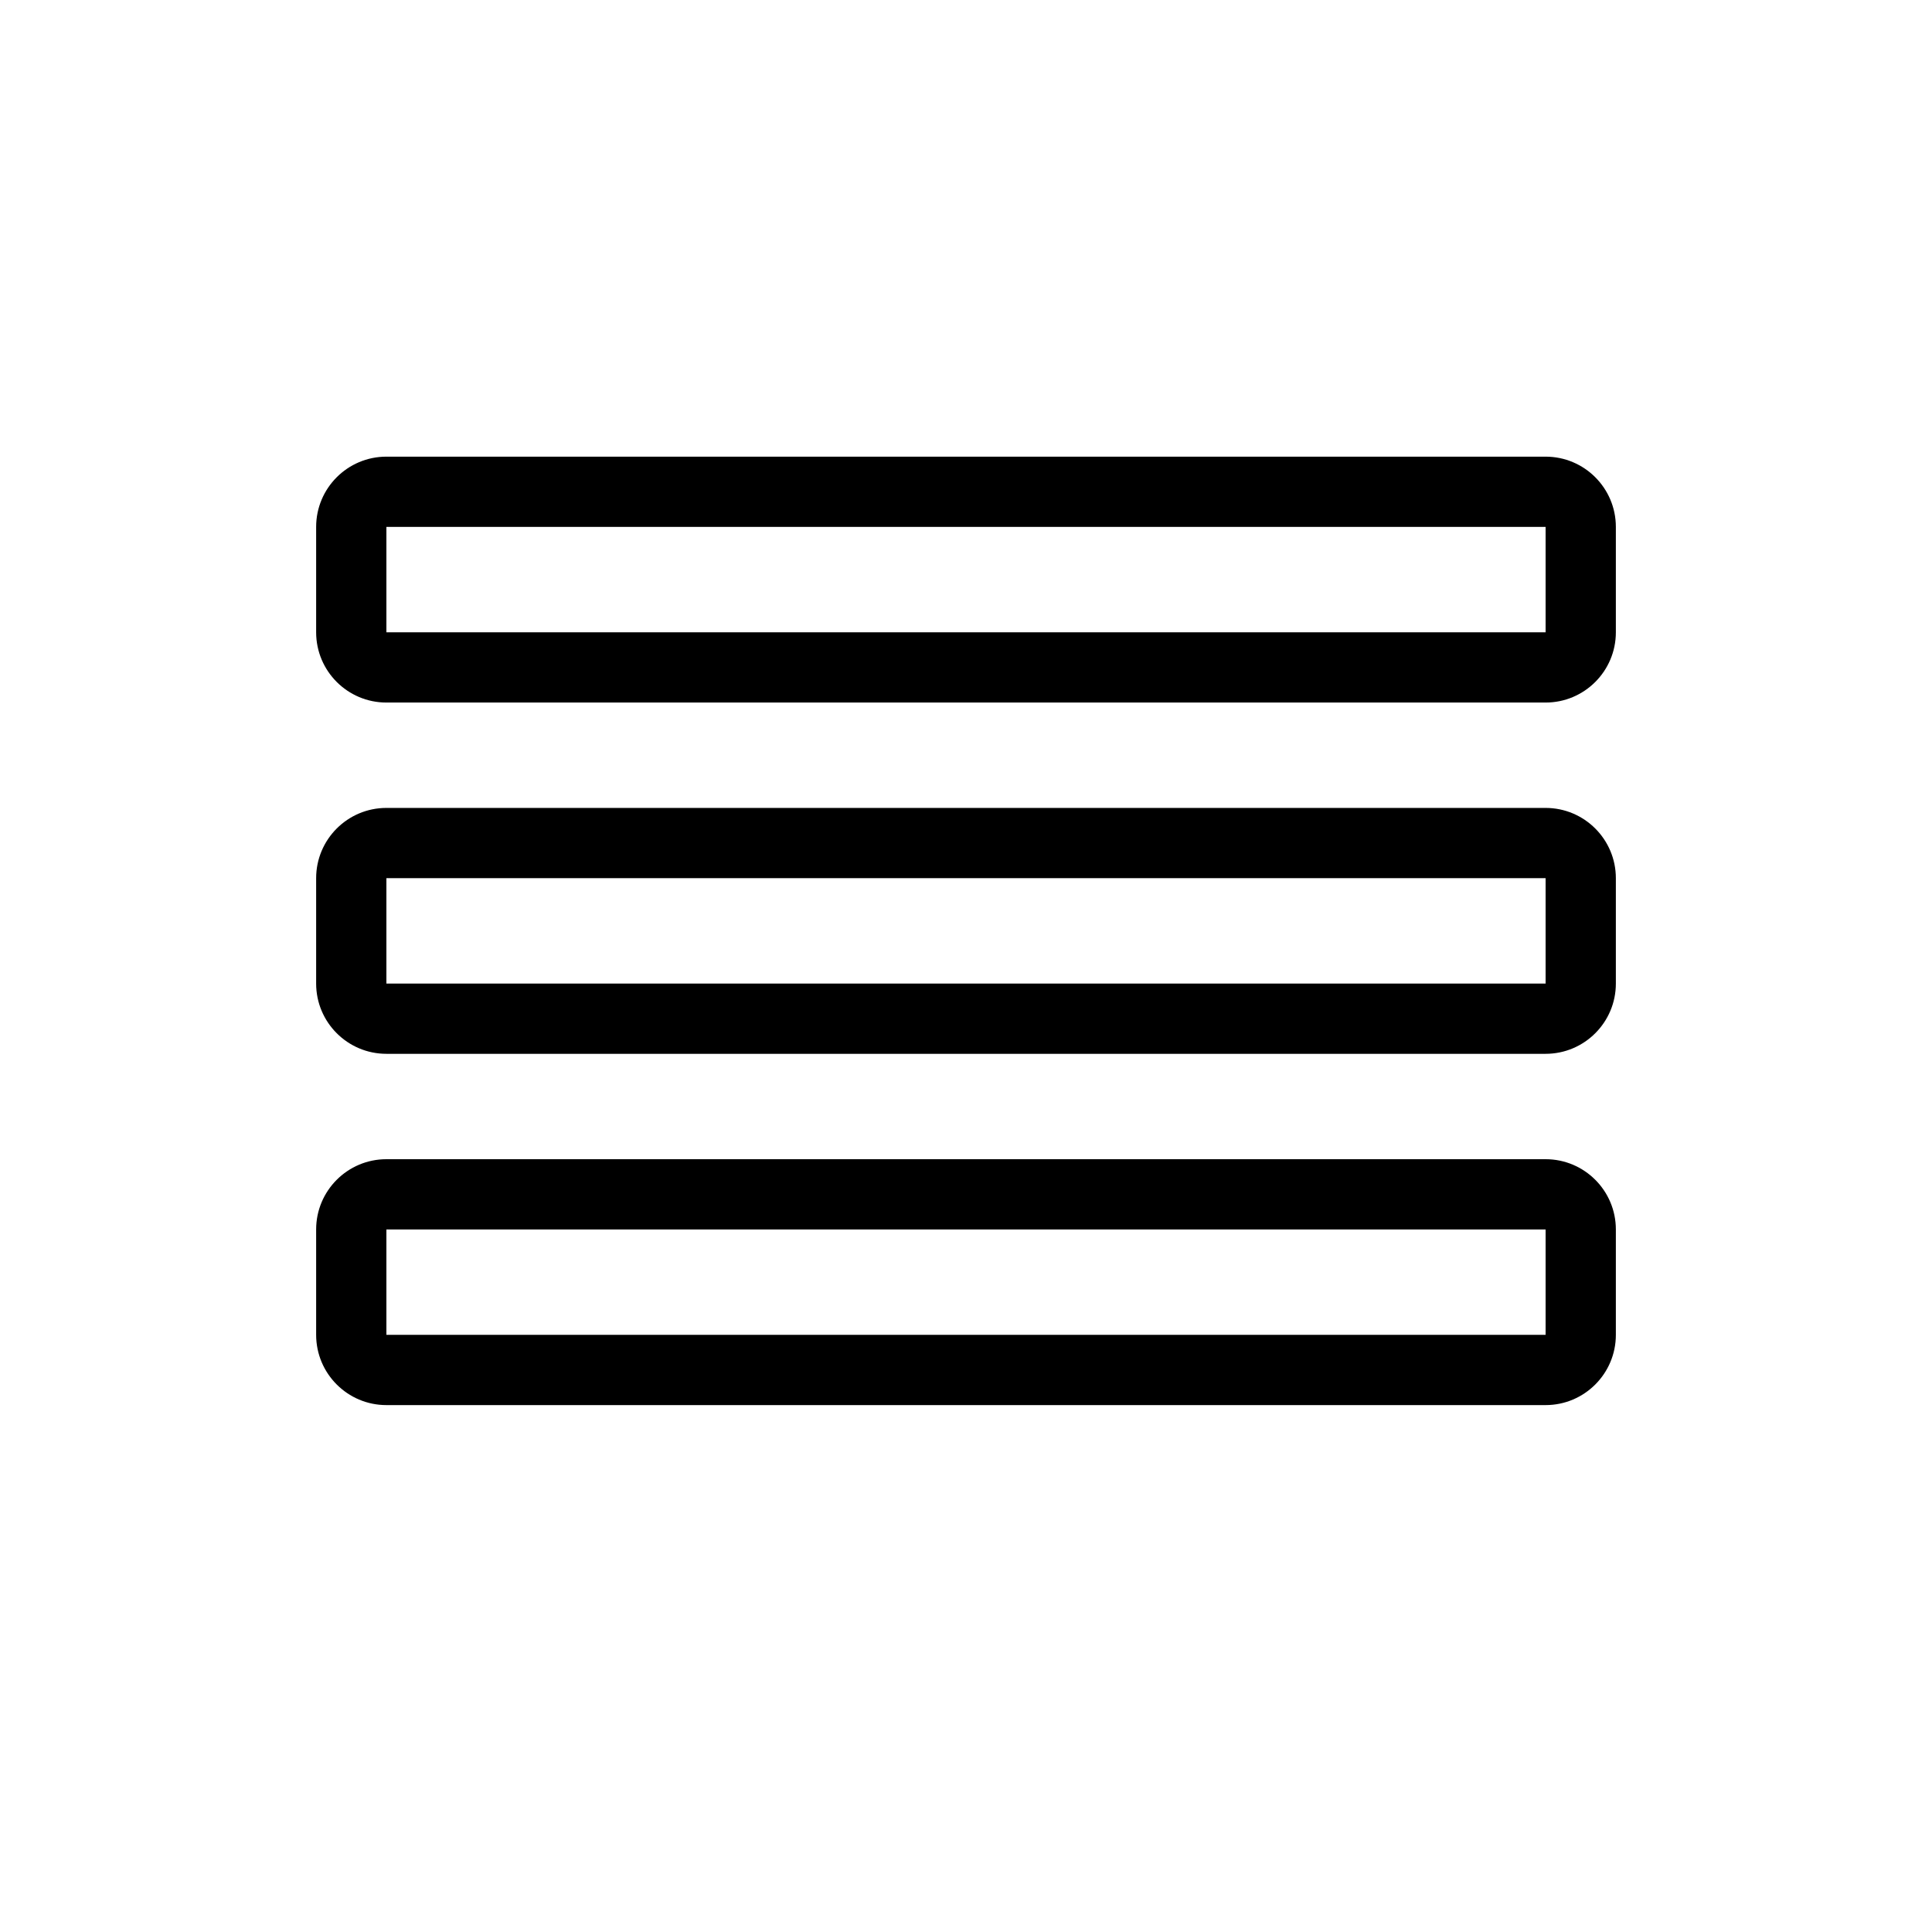
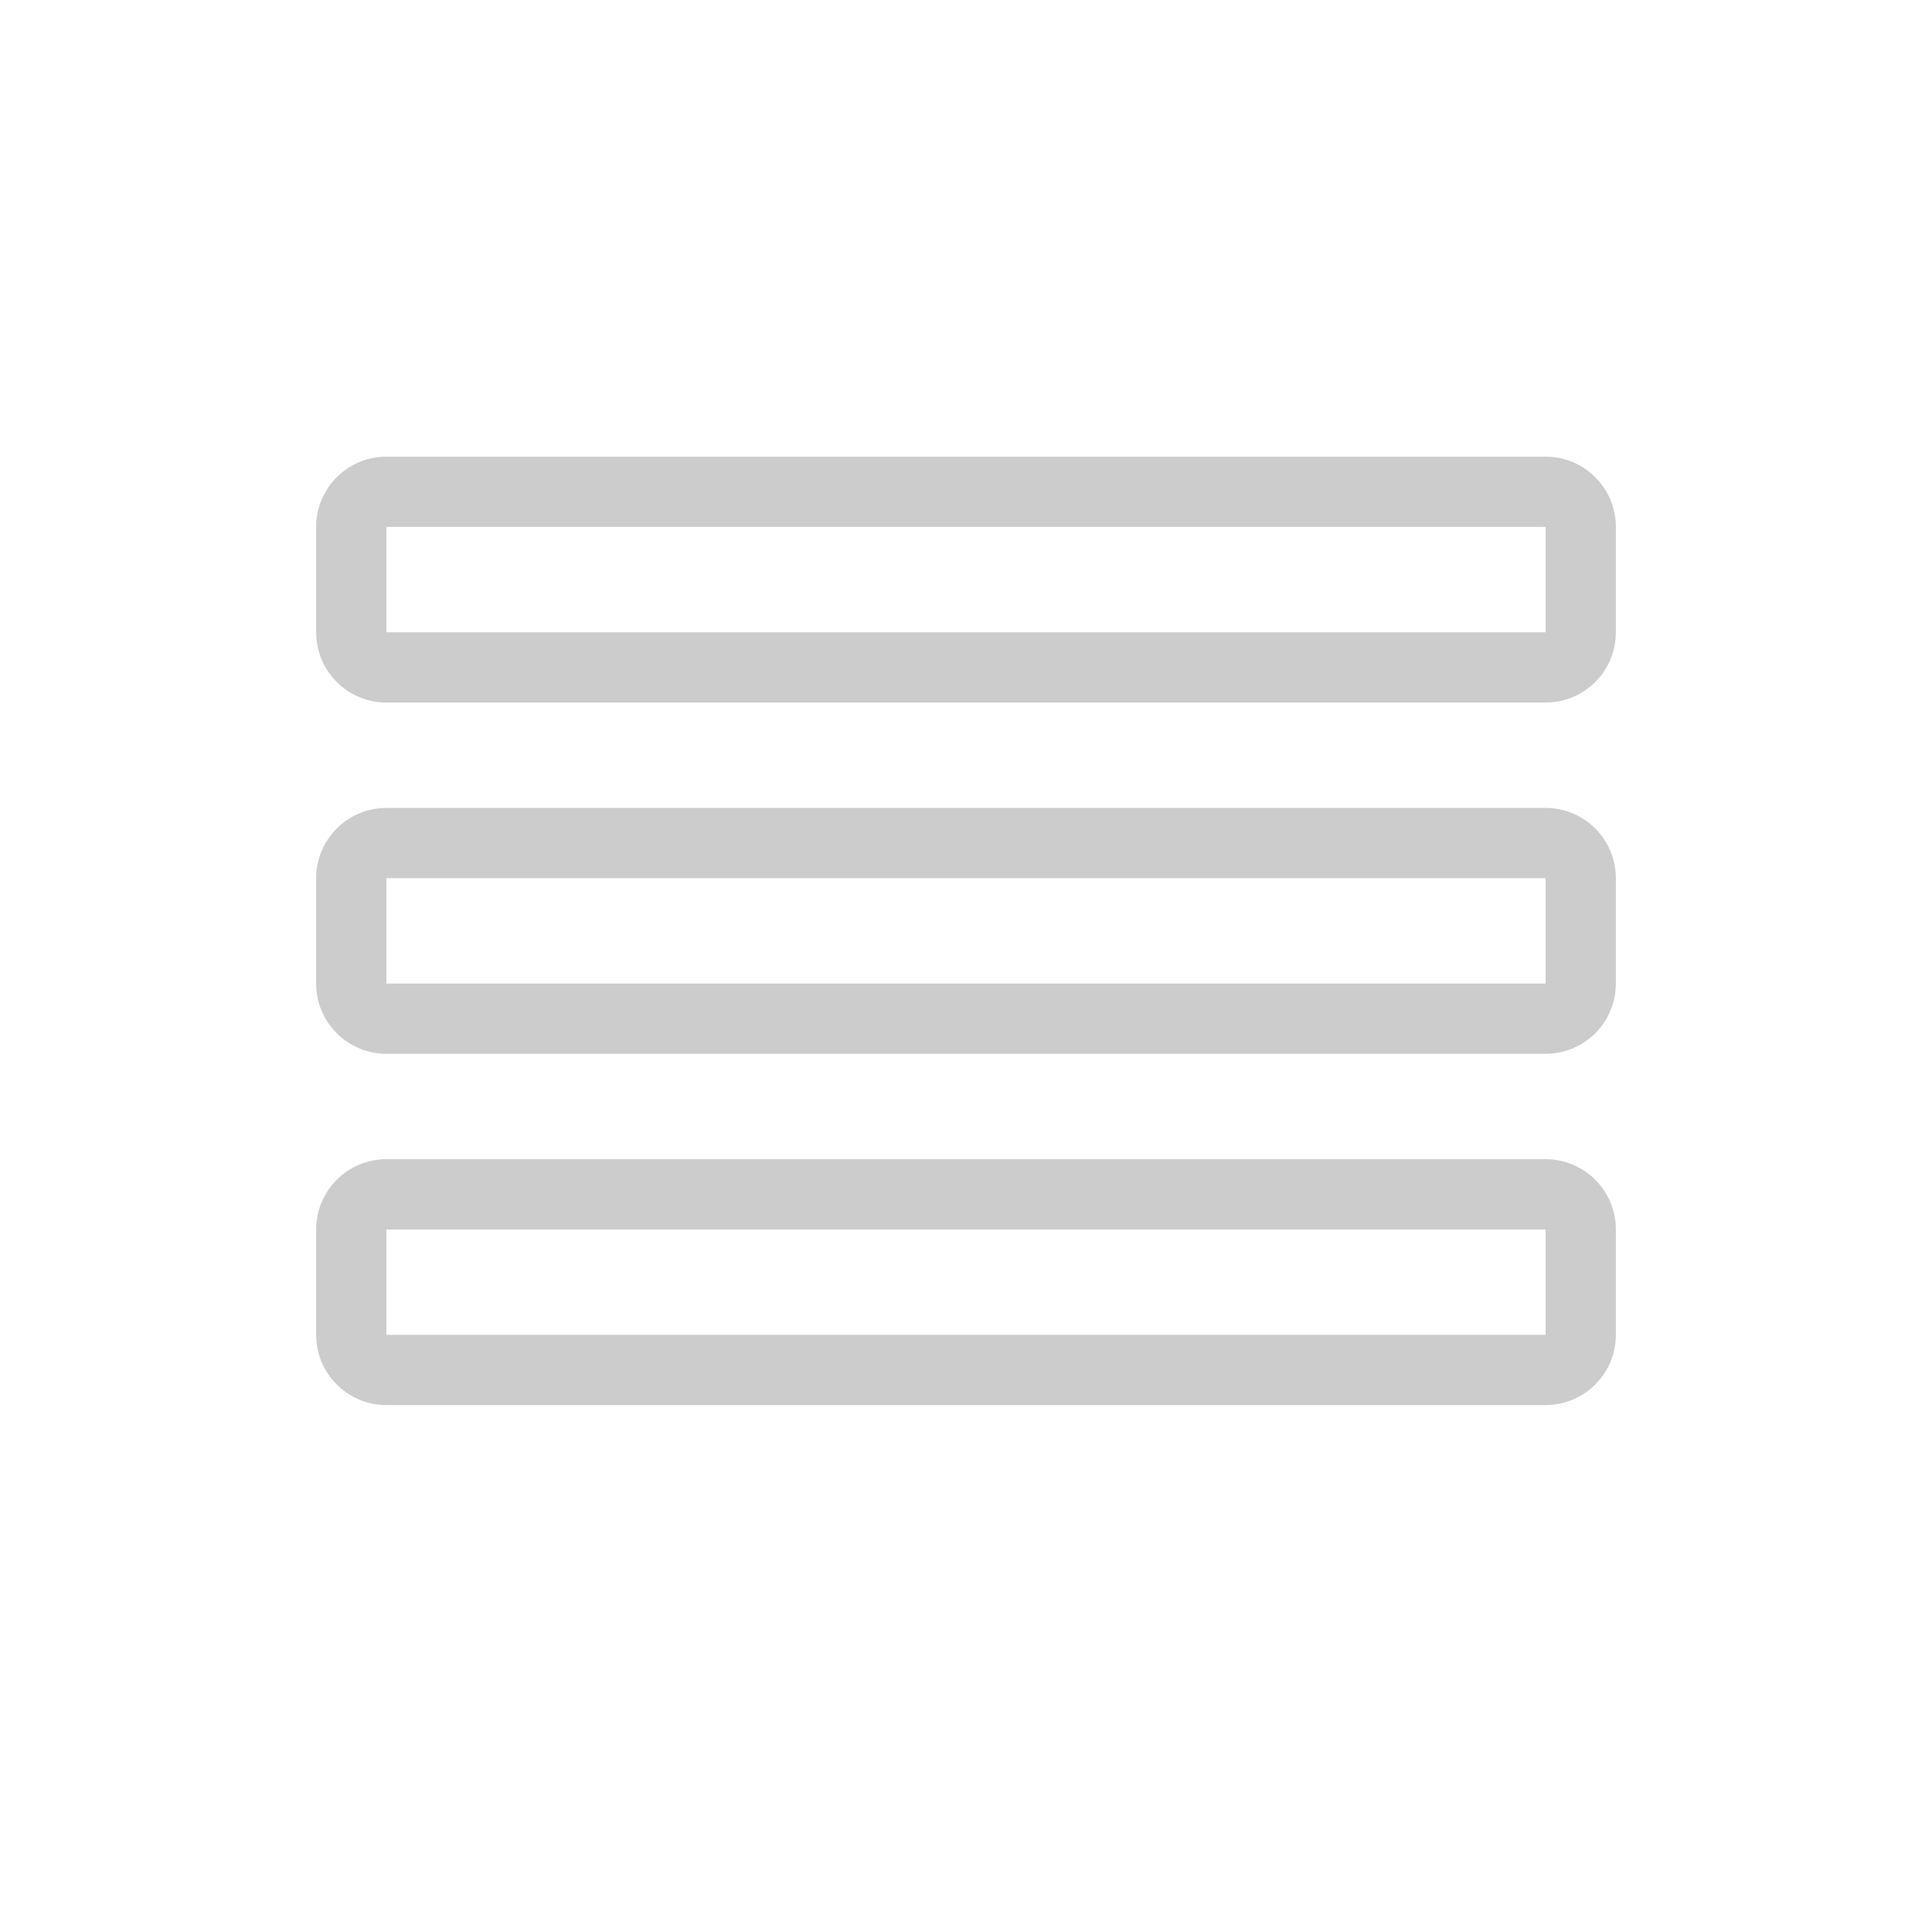
<svg xmlns="http://www.w3.org/2000/svg" version="1.1" id="Layer_1" x="0px" y="0px" width="55px" height="55px" viewBox="0 0 55 55" style="enable-background:new 0 0 55 55;" xml:space="preserve">
-   <path d="M44,13H11c-1.104,0-2,0.896-2,2v3c0,1.104,0.896,2,2,2h33c1.104,0,2-0.896,2-2v-3C46,13.896,45.104,13,44,13z M44,18H11v-3  h33V18z" />
-   <path d="M44,23H11c-1.104,0-2,0.896-2,2v3c0,1.104,0.896,2,2,2h33c1.104,0,2-0.896,2-2v-3C46,23.896,45.104,23,44,23z M44,28H11v-3  h33V28z" />
-   <path d="M44,33H11c-1.104,0-2,0.896-2,2v3c0,1.104,0.896,2,2,2h33c1.104,0,2-0.896,2-2v-3C46,33.896,45.104,33,44,33z M44,38H11v-3  h33V38z" />
+   <path fill="#CCC" d="M44,13H11c-1.104,0-2,0.896-2,2v3c0,1.104,0.896,2,2,2h33c1.104,0,2-0.896,2-2v-3C46,13.896,45.104,13,44,13z M44,18H11v-3  h33V18z" />
+   <path fill="#CCC" d="M44,23H11c-1.104,0-2,0.896-2,2v3c0,1.104,0.896,2,2,2h33c1.104,0,2-0.896,2-2v-3C46,23.896,45.104,23,44,23z M44,28H11v-3  h33V28z" />
+   <path fill="#CCC" d="M44,33H11c-1.104,0-2,0.896-2,2v3c0,1.104,0.896,2,2,2h33c1.104,0,2-0.896,2-2v-3C46,33.896,45.104,33,44,33z M44,38H11v-3  h33V38z" />
</svg>
